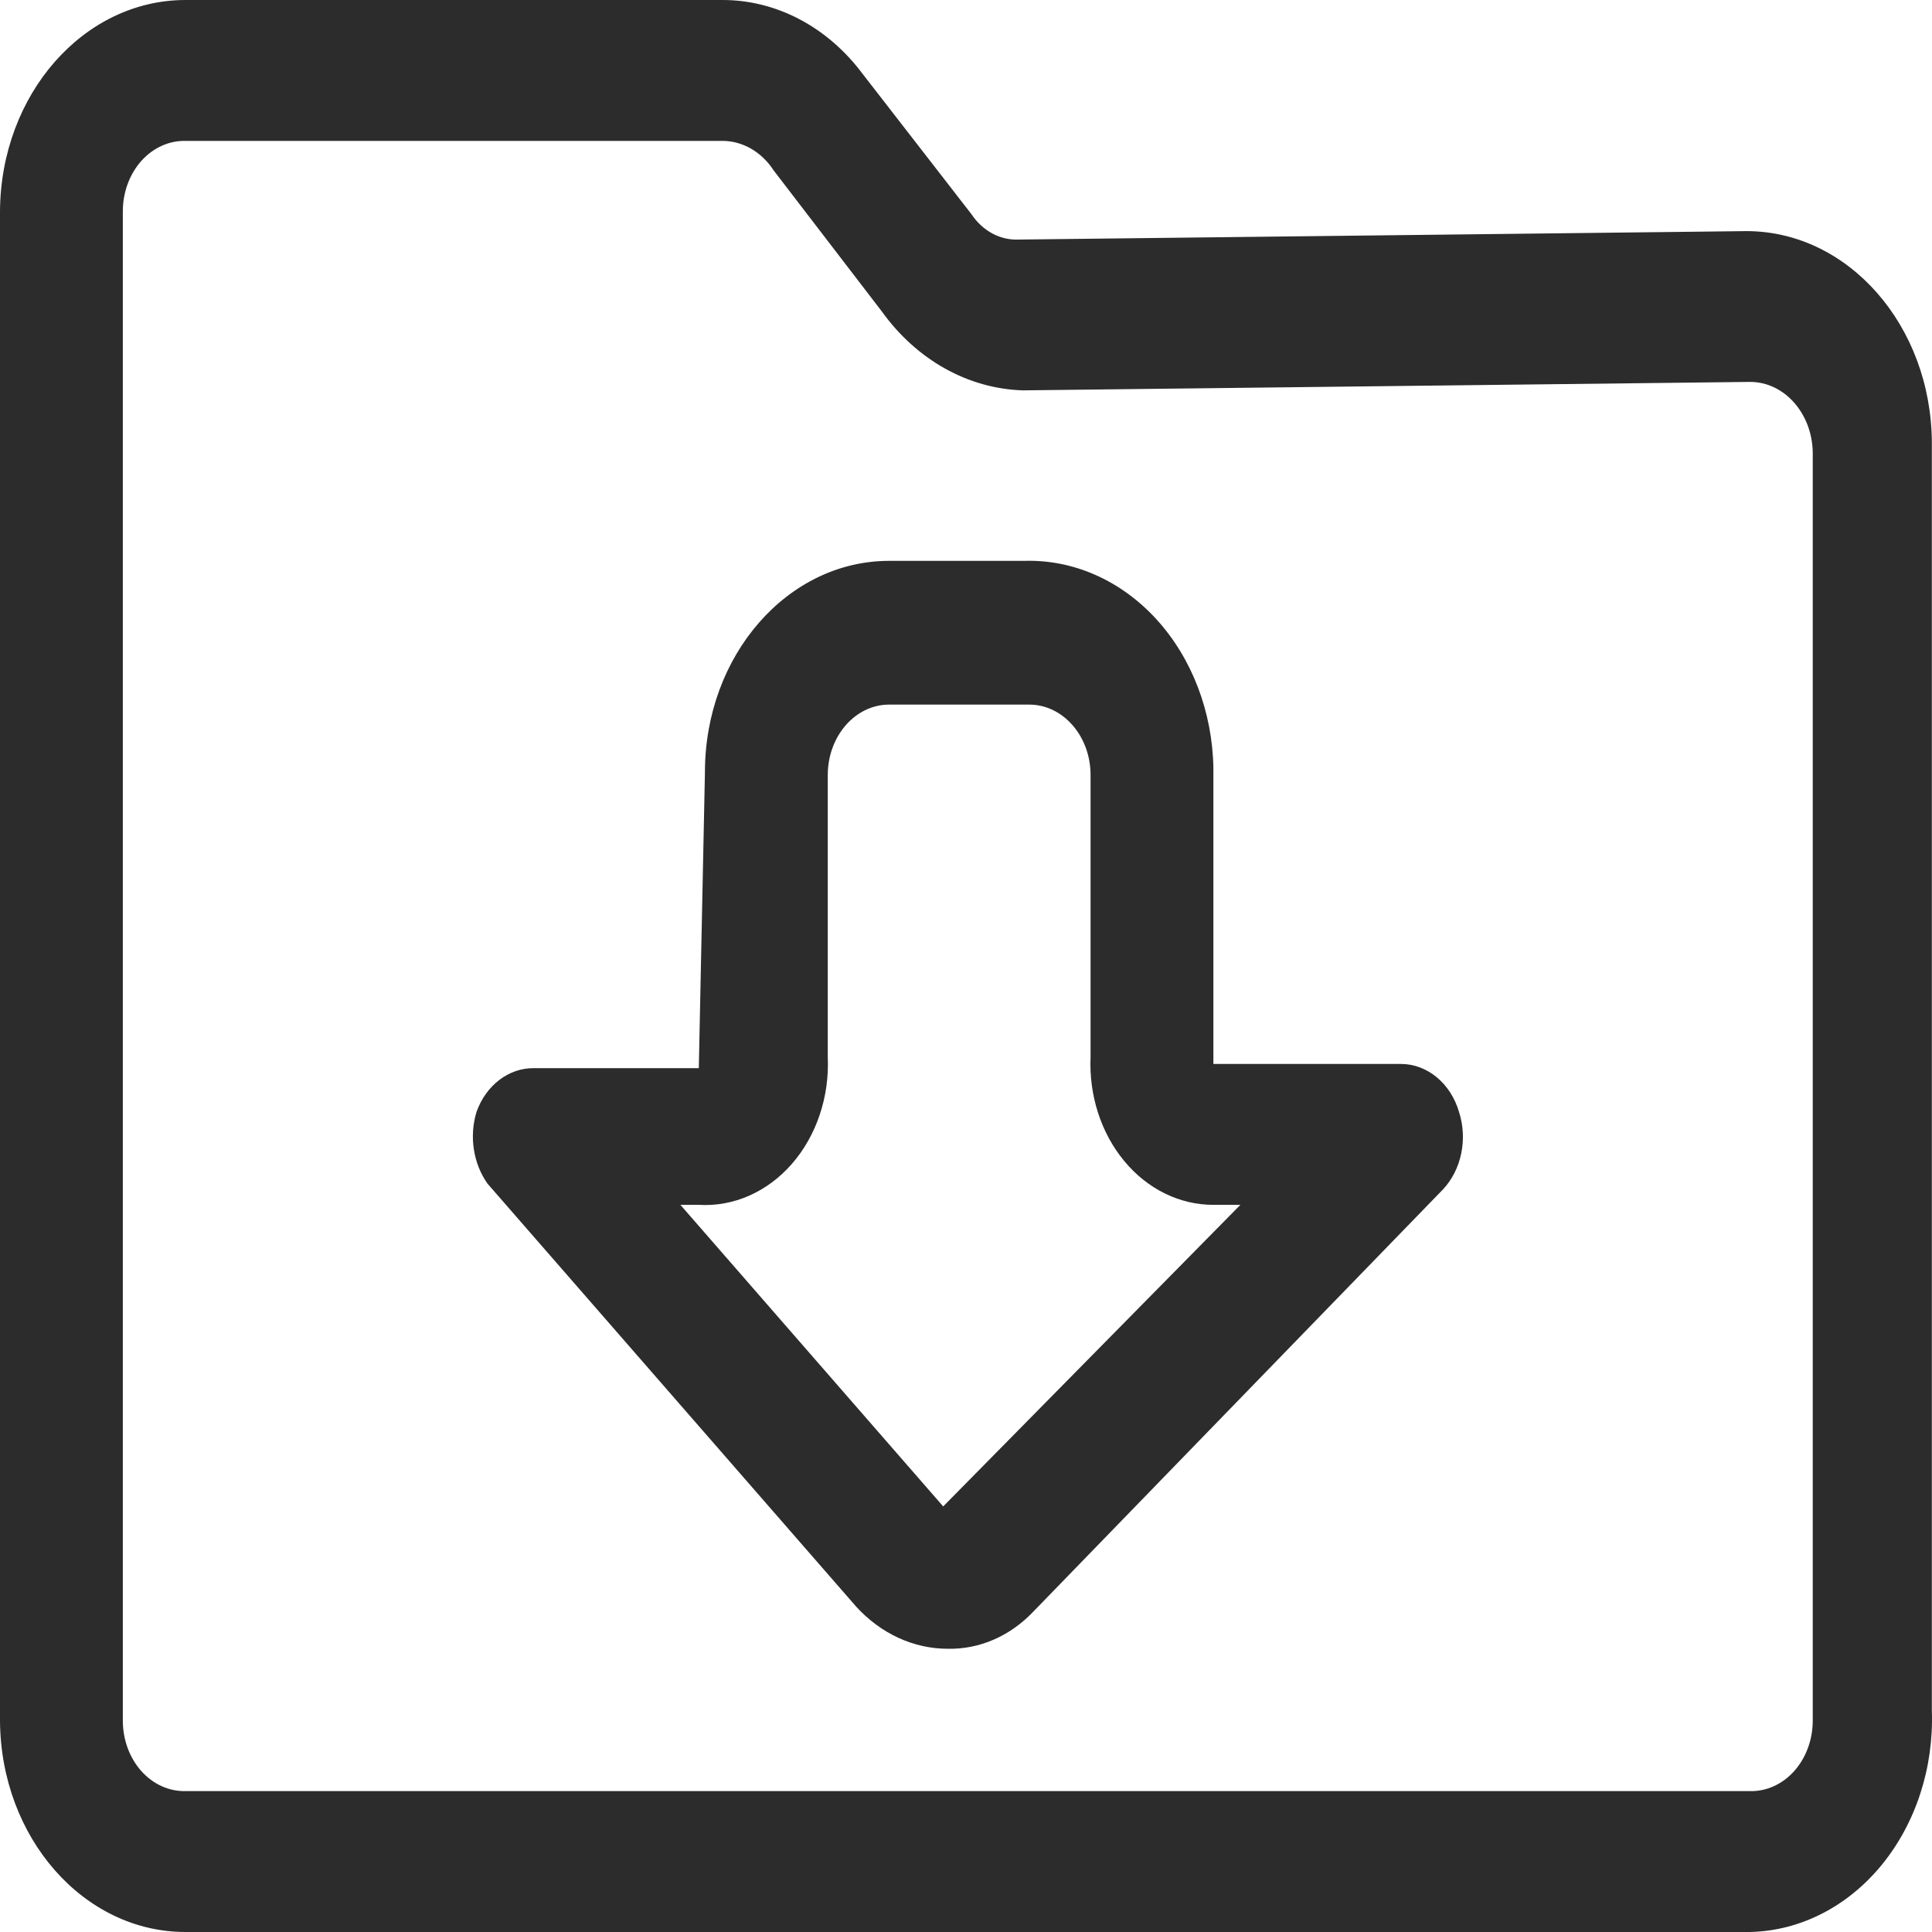
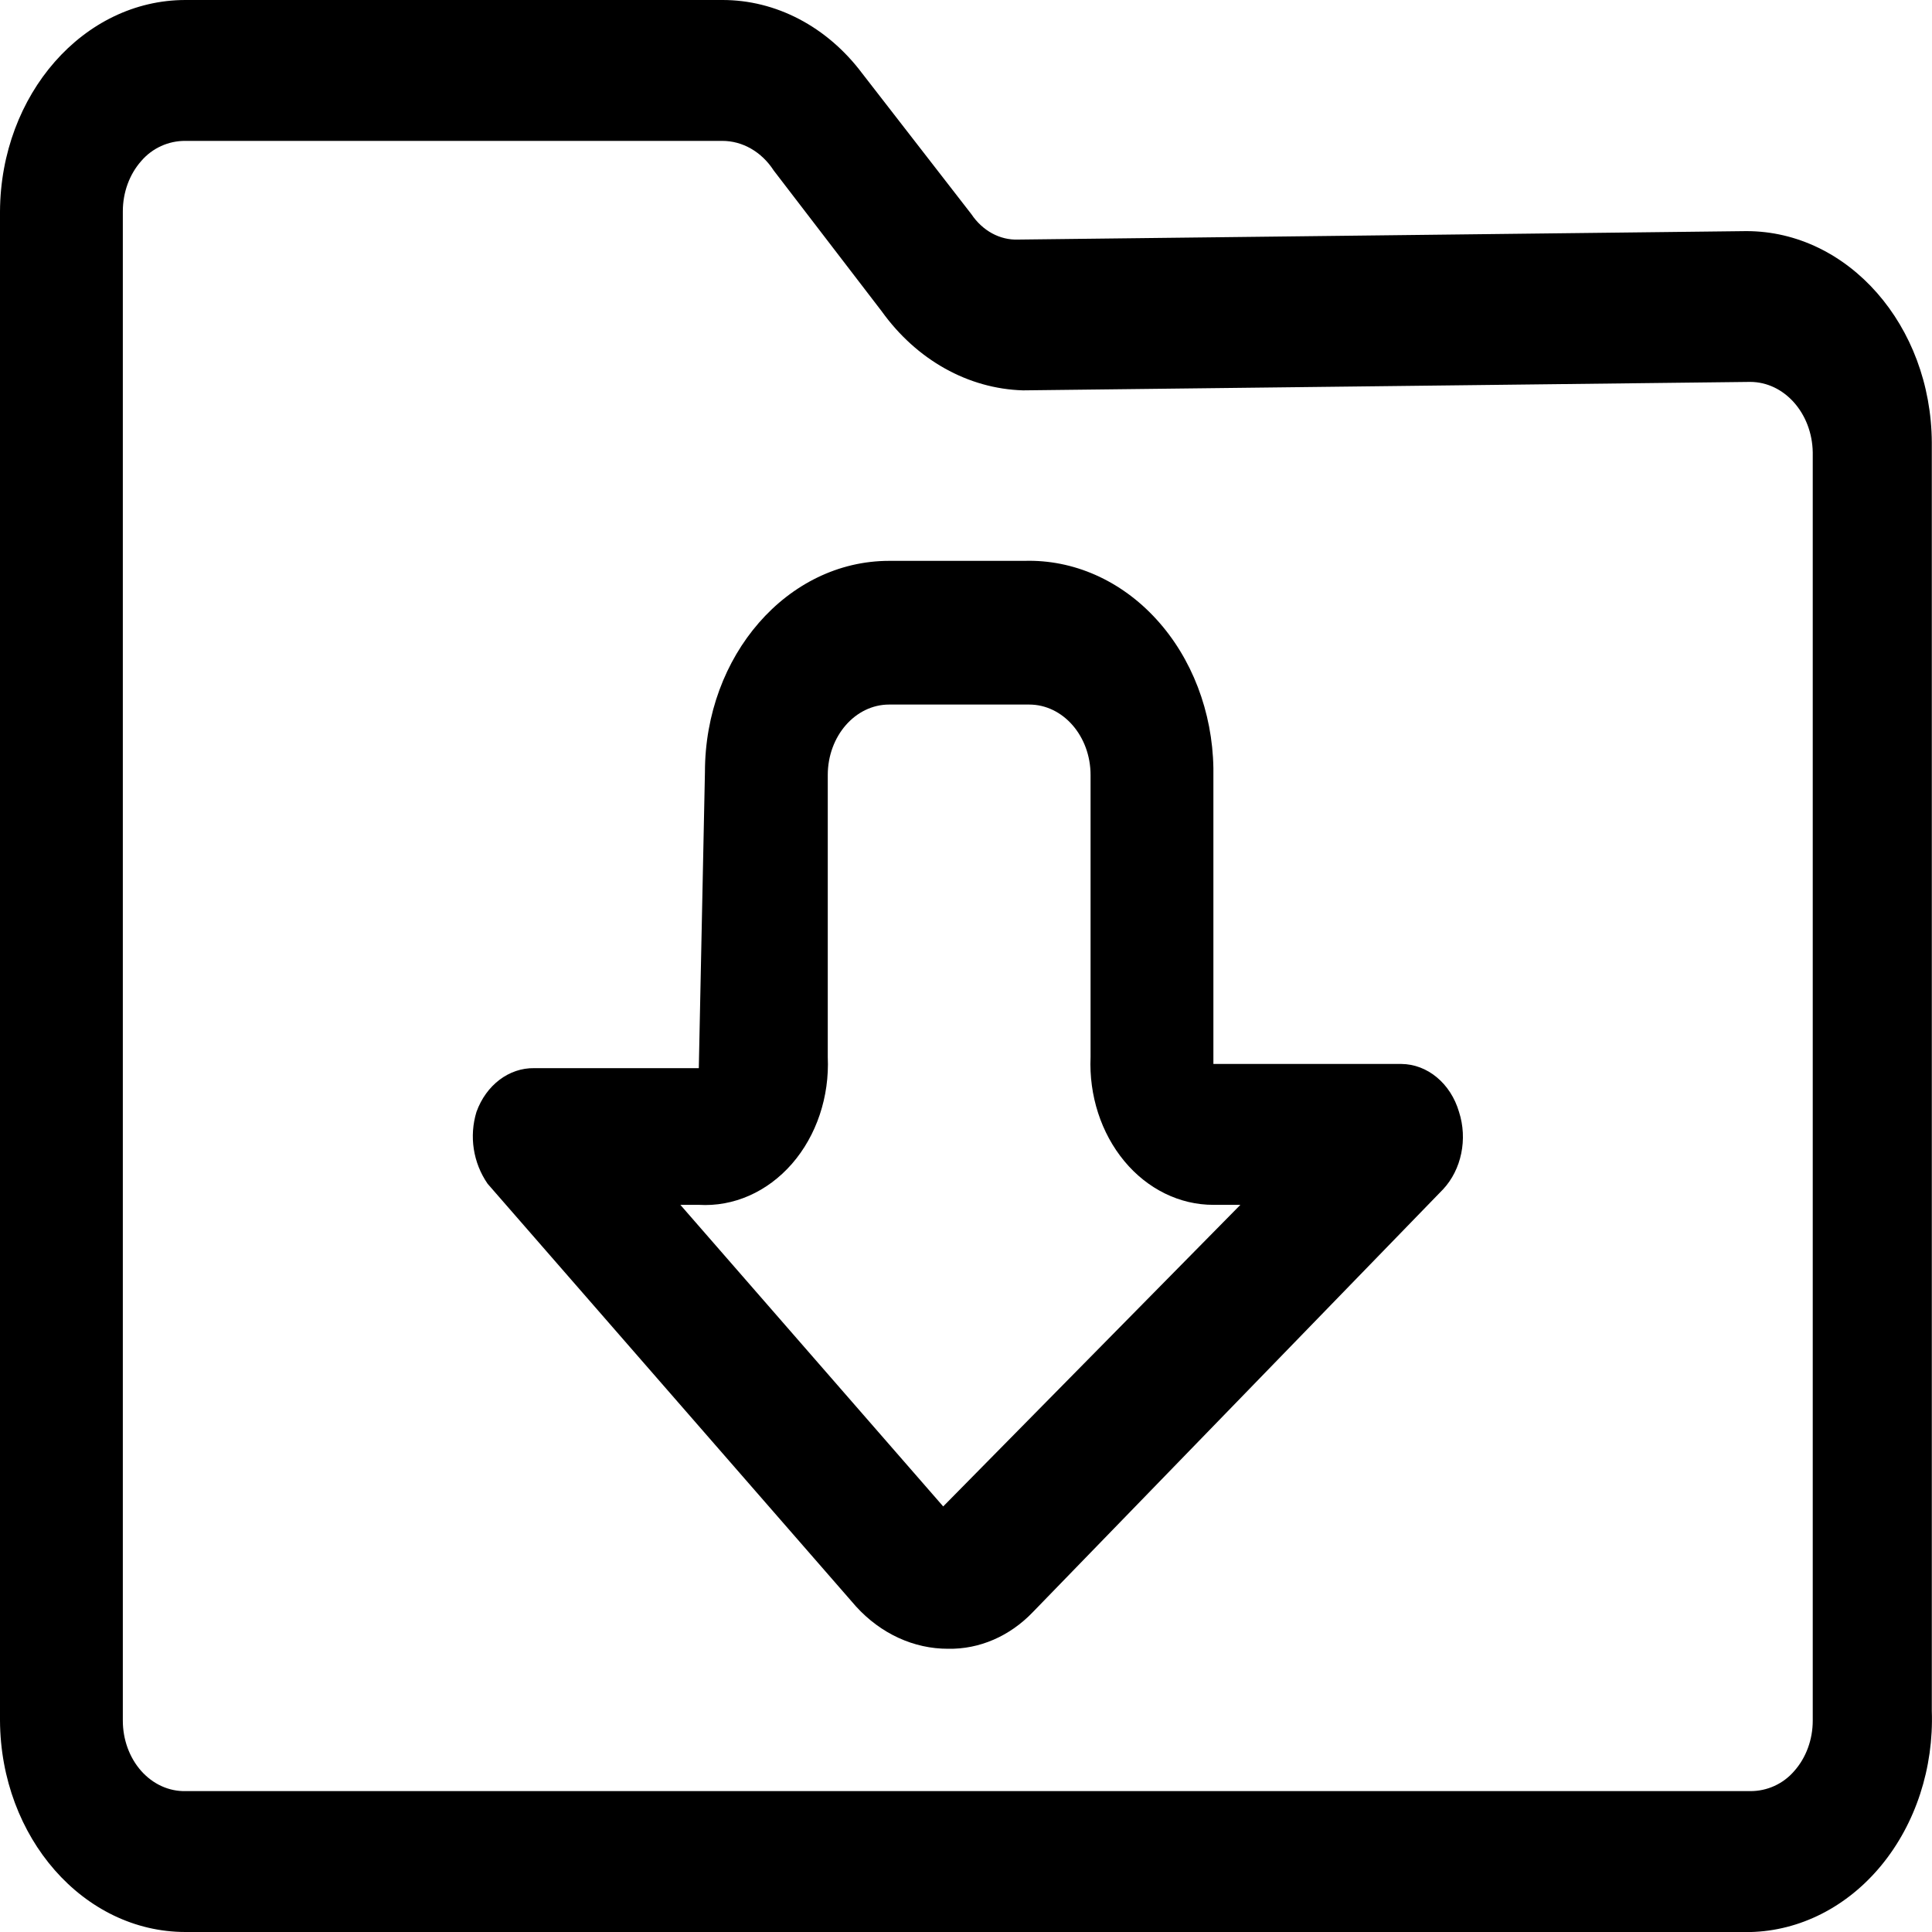
- <svg xmlns="http://www.w3.org/2000/svg" width="40px" height="40px" viewBox="0 0 40 40" version="1.1">
-   <g id="nav" stroke="none" stroke-width="1" fill="none" fill-rule="evenodd">
-     <g id="编组" fill="#2C2C2C" fill-rule="nonzero">
-       <path d="M36.234,40 L3.84,40 C1.729,40 0.014,38.045 0,35.624 L0,4.376 C0.014,1.955 1.729,1.85840768e-05 3.84,1.85840768e-05 L14.951,1.85840768e-05 C16.064,-0.004 17.123,0.55 17.85,1.517 L20.113,4.435 C20.342,4.778 20.702,4.974 21.079,4.96 L36.157,4.785 C38.268,4.785 39.983,6.74 39.997,9.161 L39.997,35.419 C40.038,36.603 39.662,37.755 38.954,38.617 C38.246,39.479 37.266,39.977 36.234,40 Z M3.84,2.917 C3.498,2.91 3.168,3.06 2.924,3.334 C2.68,3.609 2.543,3.984 2.543,4.376 L2.543,35.624 C2.543,36.016 2.68,36.391 2.924,36.666 C3.168,36.94 3.498,37.09 3.84,37.083 L36.234,37.083 C36.575,37.09 36.905,36.94 37.149,36.666 C37.393,36.391 37.531,36.016 37.531,35.624 L37.531,9.365 C37.517,8.555 36.94,7.907 36.234,7.907 L21.181,8.082 C20.046,8.049 18.979,7.453 18.257,6.448 L16.019,3.53 C15.768,3.143 15.372,2.915 14.951,2.917 L3.84,2.917 Z" id="形状" />
-       <path d="M19.63,34.136 C18.919,34.138 18.236,33.824 17.723,33.26 L10.095,24.508 C9.798,24.091 9.711,23.528 9.866,23.02 C10.064,22.465 10.538,22.106 11.061,22.115 L14.468,22.115 L14.595,15.988 C14.595,13.571 16.303,11.612 18.409,11.612 L21.206,11.612 C22.222,11.581 23.207,12.016 23.942,12.821 C24.677,13.626 25.102,14.735 25.122,15.901 L25.122,22.028 L29.012,22.028 C29.554,22.032 30.034,22.431 30.207,23.02 C30.389,23.582 30.259,24.215 29.877,24.624 L21.384,33.377 C20.905,33.877 20.277,34.148 19.63,34.136 L19.63,34.136 Z M14.087,24.945 L19.528,31.189 L25.681,24.945 L25.122,24.945 C24.425,24.946 23.758,24.619 23.278,24.04 C22.797,23.461 22.544,22.681 22.579,21.882 L22.579,16.047 C22.579,15.241 22.01,14.588 21.308,14.588 L18.409,14.588 C17.707,14.588 17.138,15.241 17.138,16.047 L17.138,21.882 C17.175,22.707 16.905,23.511 16.397,24.095 C15.888,24.679 15.187,24.988 14.468,24.945 L14.087,24.945 Z" id="形状" />
-     </g>
+ <svg xmlns="http://www.w3.org/2000/svg" width="40" height="40">
+   <g fill="currentColor" fill-rule="nonzero">
+     <path d="M36.234 40H3.84C1.729 40 .014 38.045 0 35.624V4.376C.014 1.955 1.729 0 3.84 0H14.95c1.113-.004 2.172.55 2.899 1.517l2.263 2.918c.23.343.59.539.966.525l15.078-.175c2.111 0 3.826 1.955 3.84 4.376V35.42c.041 1.184-.335 2.336-1.043 3.198-.708.862-1.688 1.36-2.72 1.383zM3.84 2.917a1.19 1.19 0 0 0-.916.417c-.244.275-.381.65-.381 1.042v31.248c0 .392.137.767.381 1.042.244.274.574.424.916.417h32.394a1.19 1.19 0 0 0 .915-.417c.244-.275.382-.65.382-1.042V9.365c-.014-.81-.59-1.458-1.297-1.458l-15.053.175c-1.135-.033-2.202-.629-2.924-1.634L16.019 3.53c-.25-.387-.647-.615-1.068-.613H3.84z" />
+     <path d="M19.63 34.136c-.71.002-1.394-.312-1.907-.876l-7.628-8.752a1.73 1.73 0 0 1-.23-1.488c.2-.555.673-.914 1.196-.905h3.407l.127-6.127c0-2.417 1.708-4.376 3.814-4.376h2.797c1.016-.031 2.001.404 2.736 1.21.735.804 1.16 1.913 1.18 3.079v6.127h3.89c.542.004 1.022.403 1.195.992.182.562.052 1.195-.33 1.604l-8.493 8.753c-.479.5-1.107.771-1.754.759zm-5.543-9.19l5.441 6.243 6.153-6.244h-.559c-.697.001-1.364-.326-1.844-.905-.481-.58-.734-1.36-.699-2.158v-5.835c0-.806-.569-1.46-1.271-1.46h-2.899c-.702 0-1.271.654-1.271 1.46v5.835c.037.825-.233 1.629-.741 2.213-.51.584-1.21.893-1.929.85h-.381z" />
  </g>
</svg>
